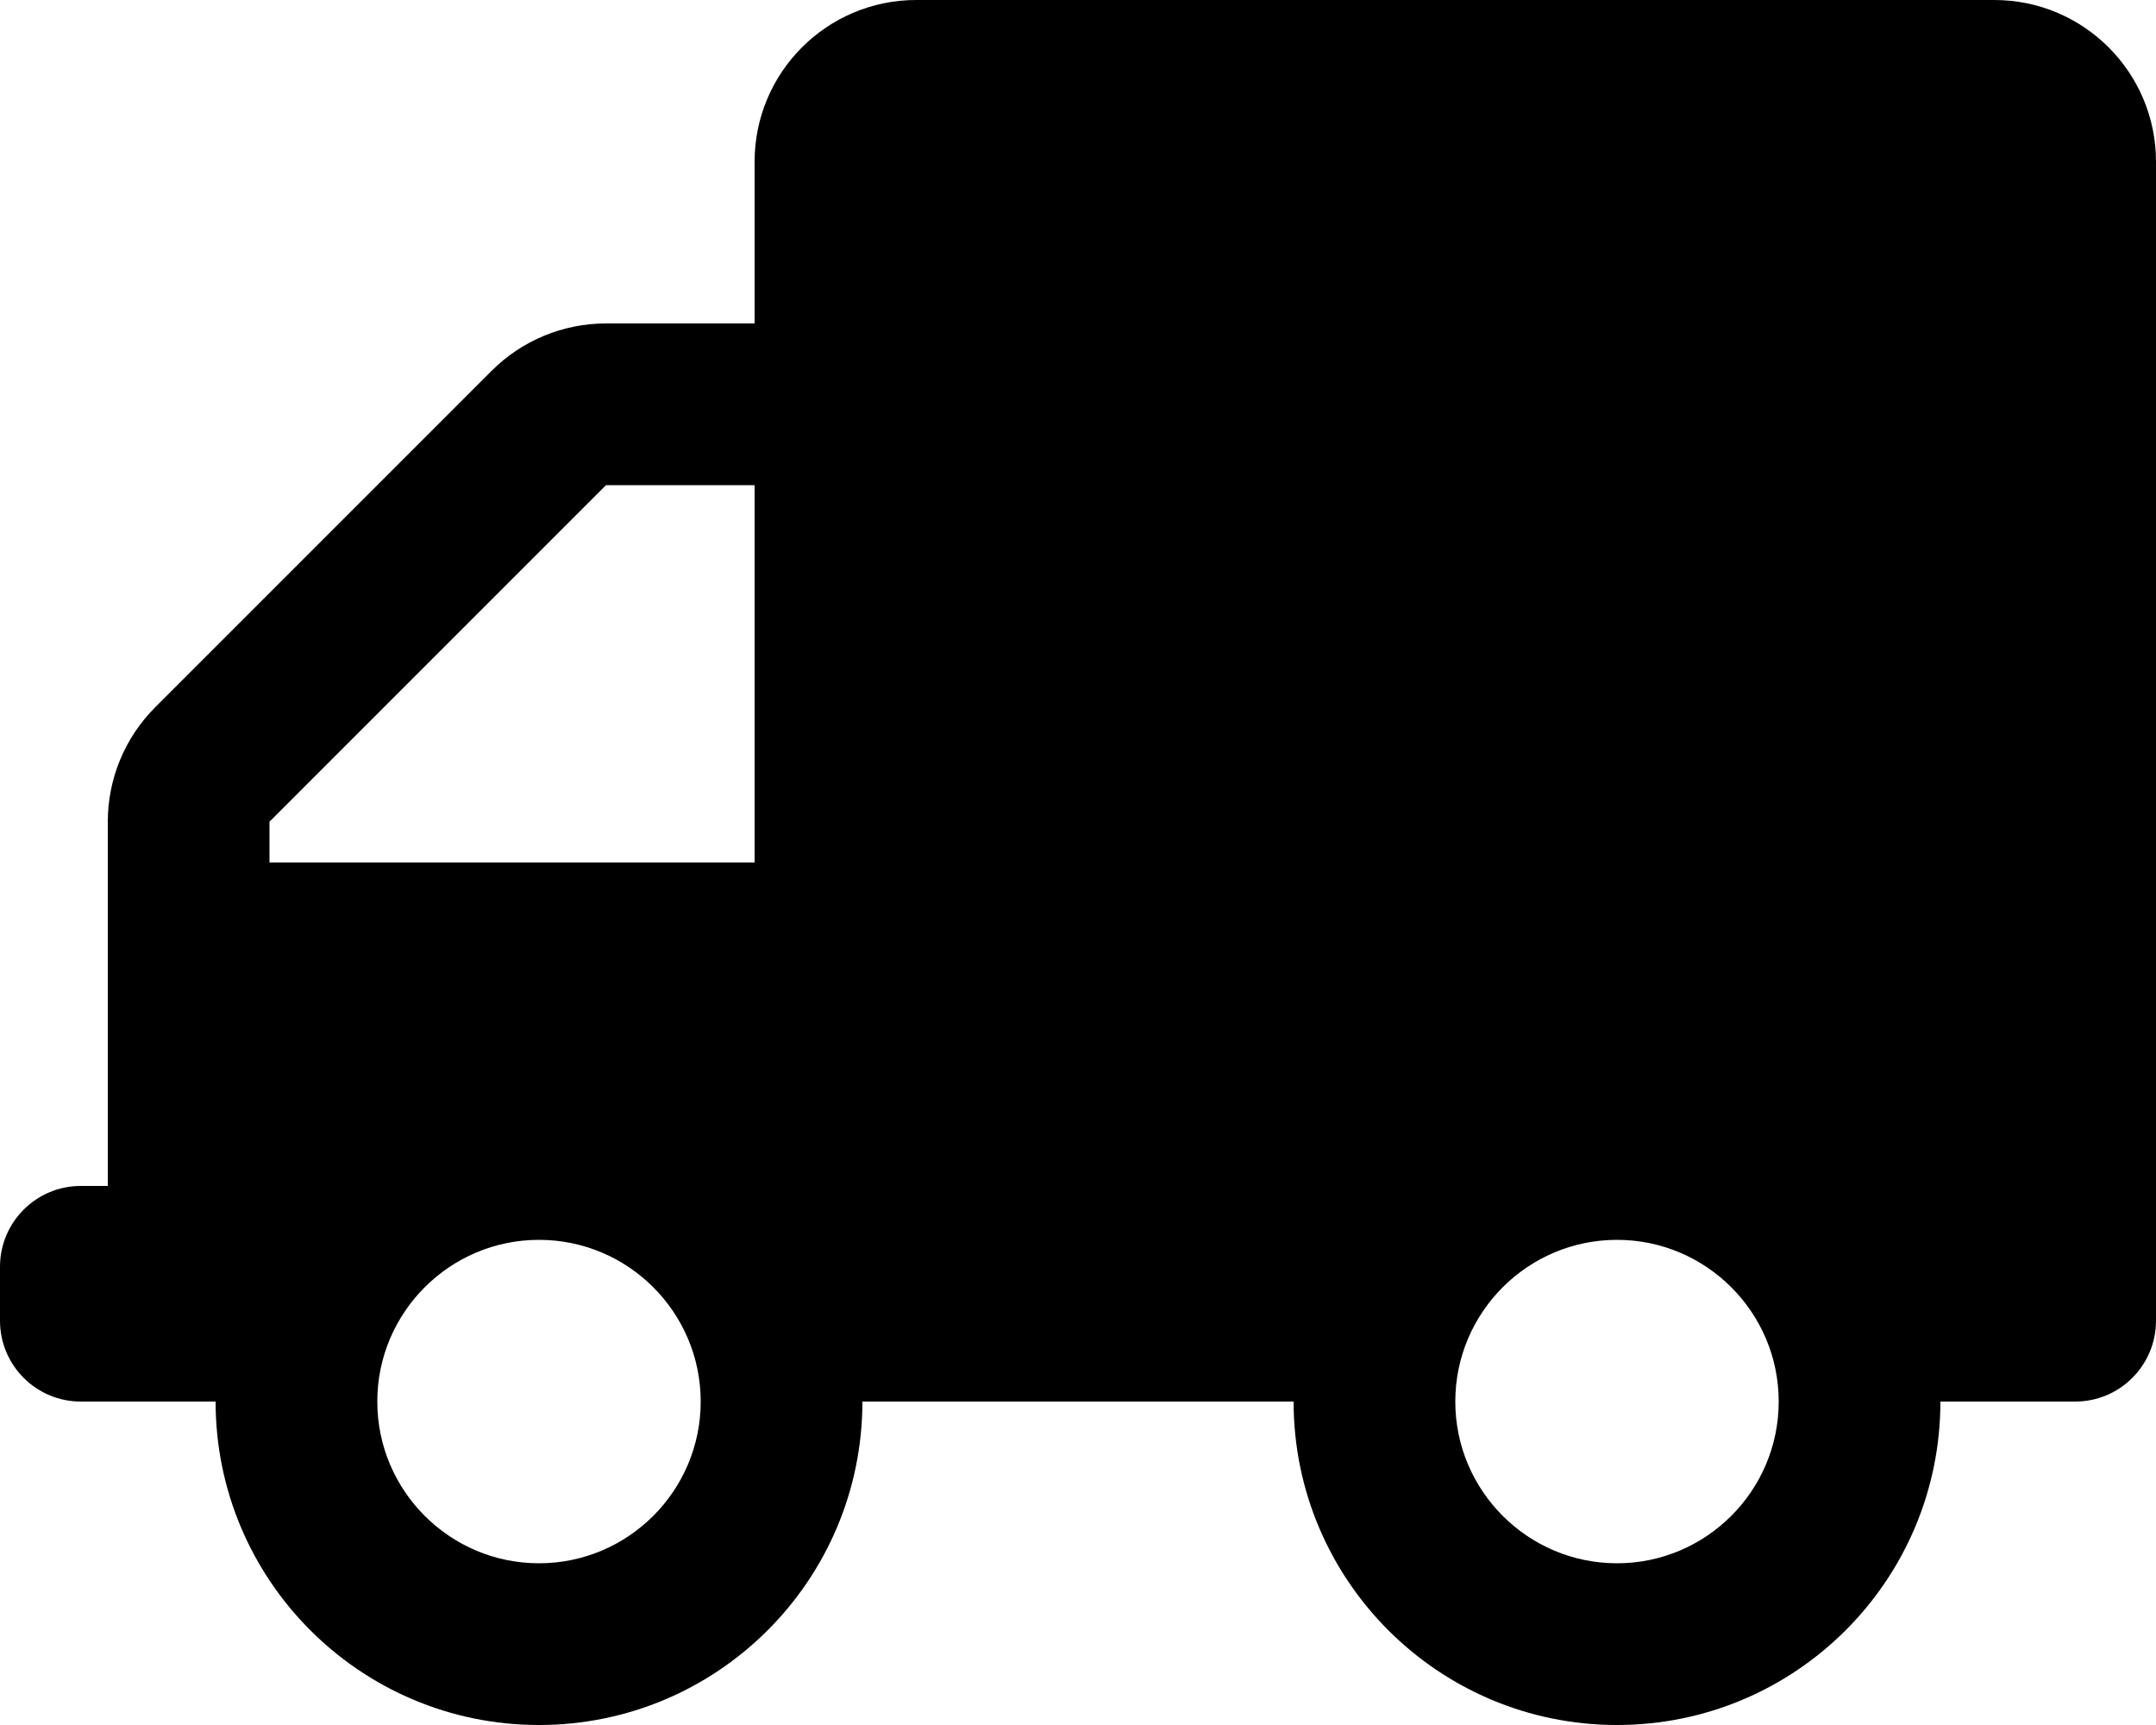
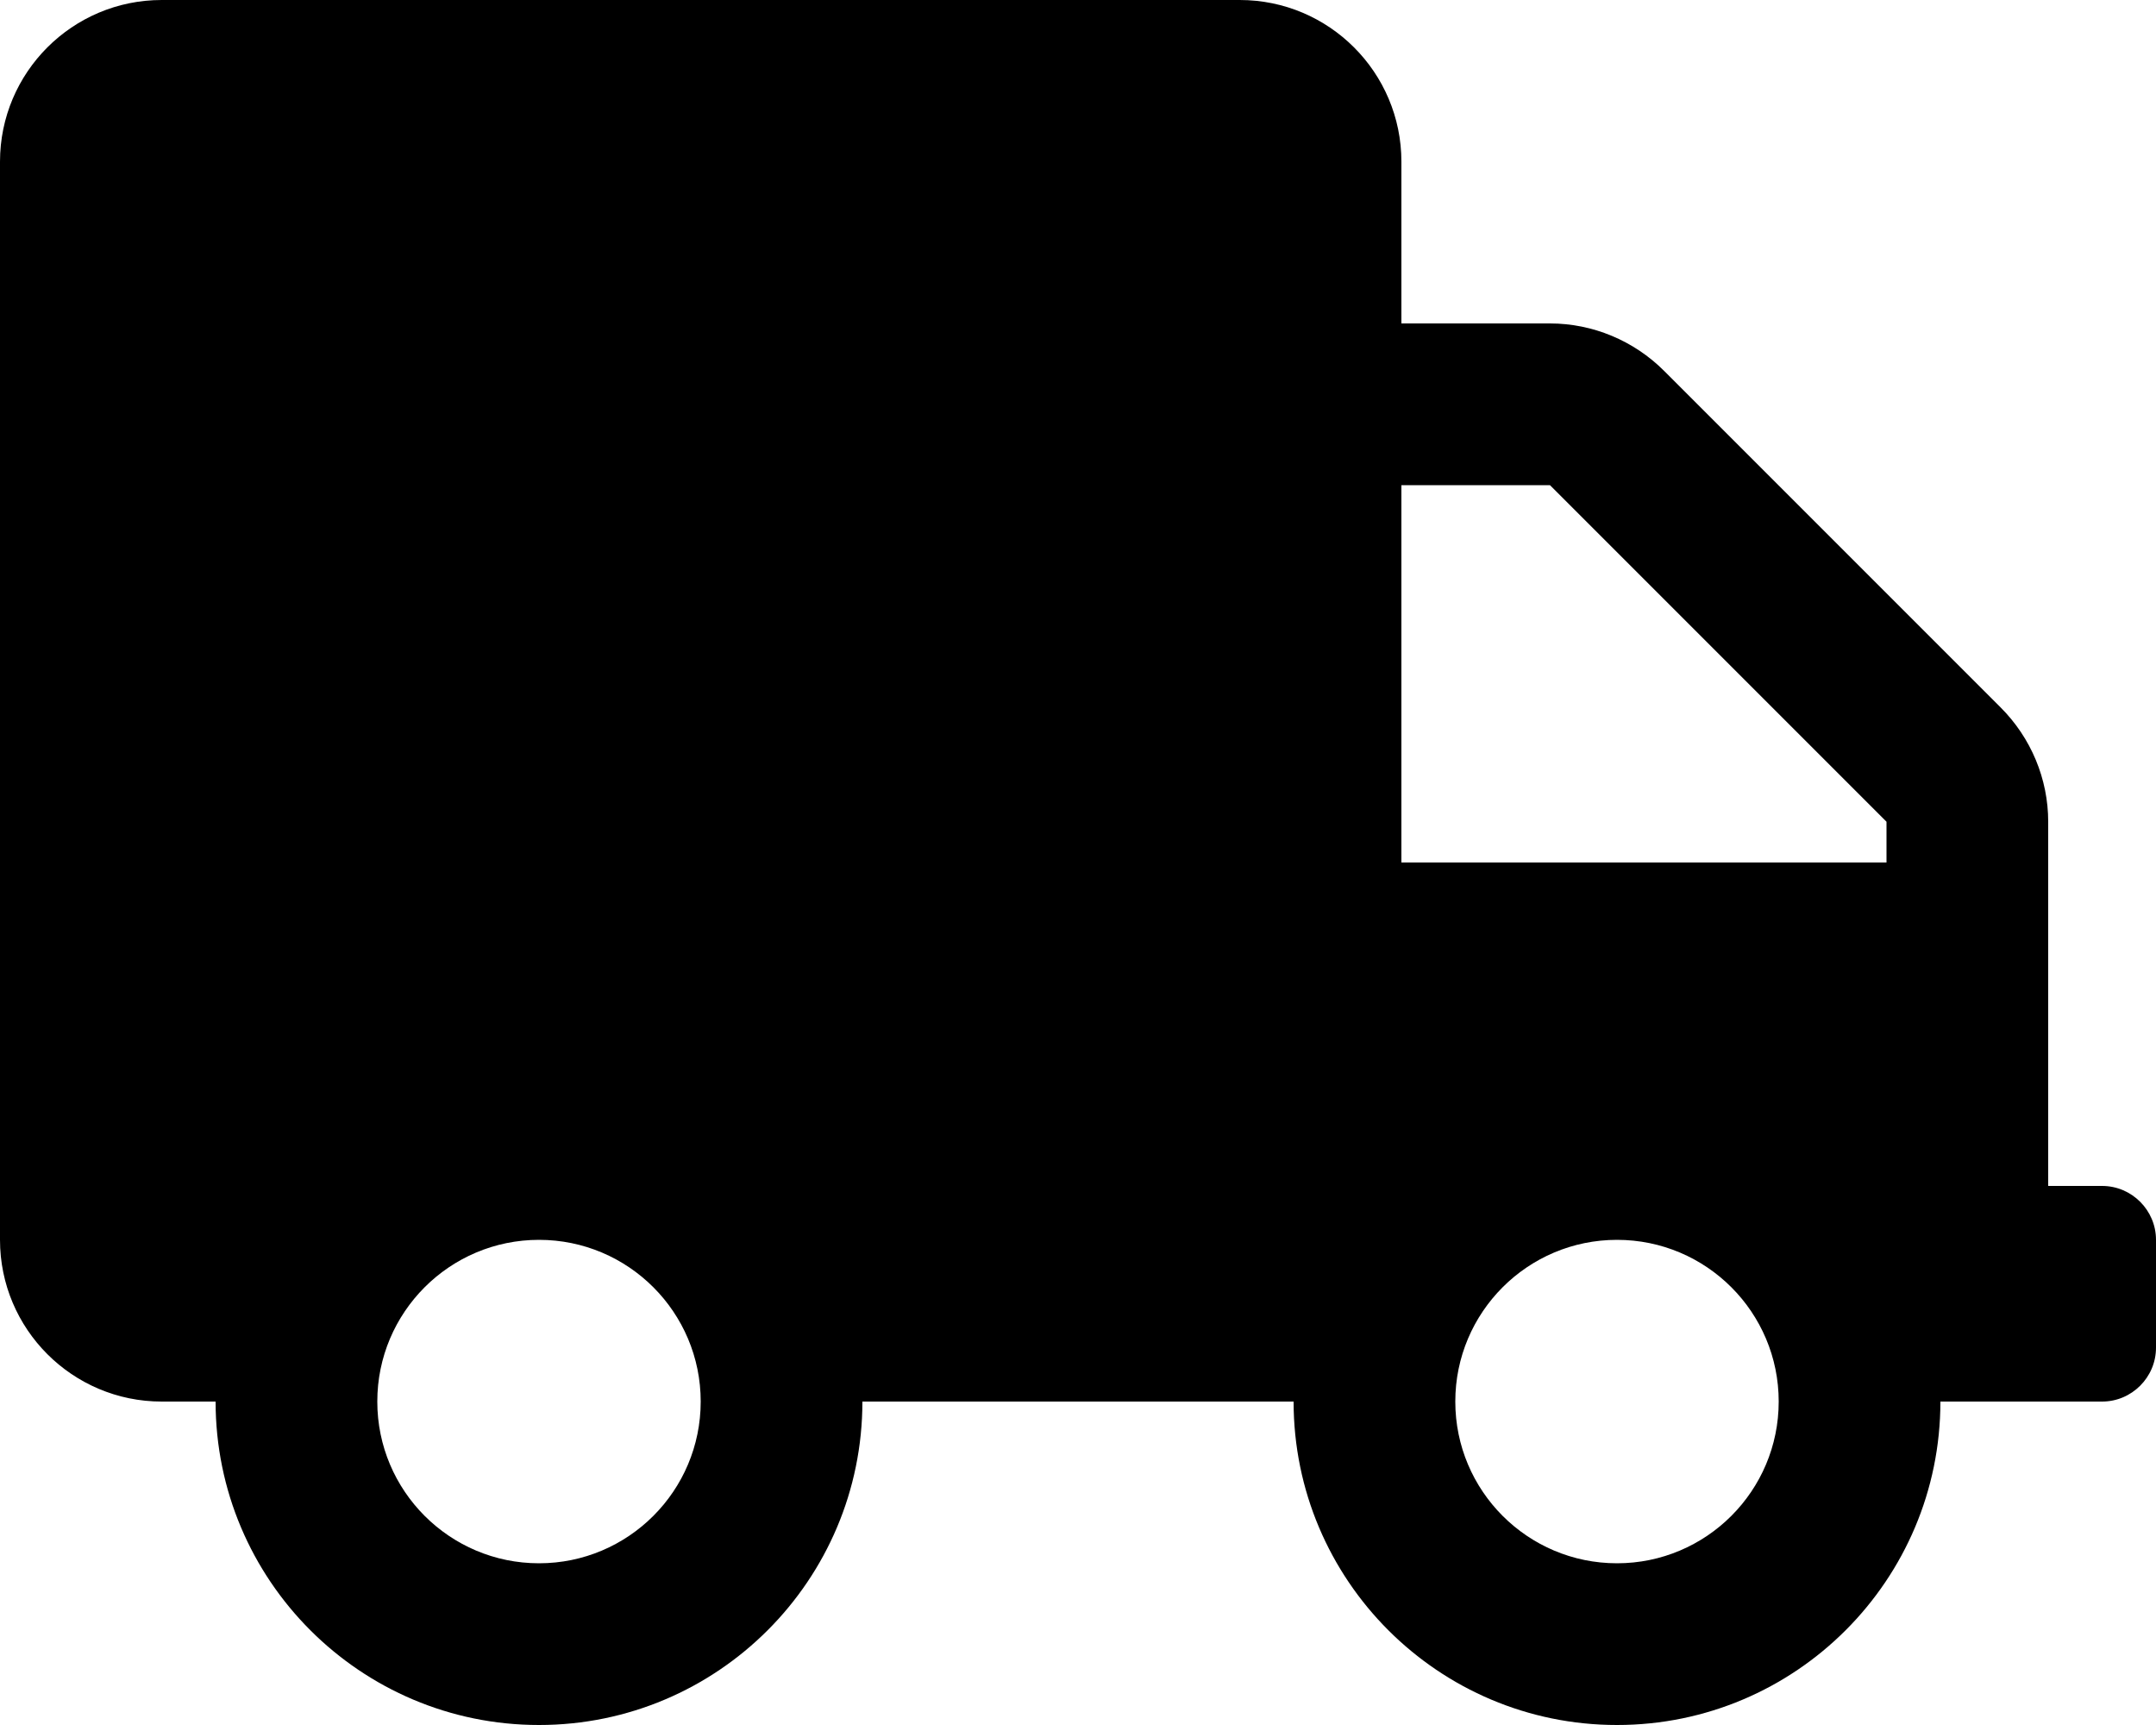
<svg xmlns="http://www.w3.org/2000/svg" viewBox="0 0 640 512">
-   <path d="M592 0H272c-26.51 0-48 21.49-48 48v48h-44.118a48 48 0 0 0-33.941 14.059l-99.882 99.882A48 48 0 0 0 32 243.882V352h-8c-13.255 0-24 10.745-24 24v16c0 13.255 10.745 24 24 24h40c0 53.019 42.981 96 96 96s96-42.981 96-96h128c0 53.019 42.981 96 96 96s96-42.981 96-96h40c13.255 0 24-10.745 24-24V48c0-26.51-21.49-48-48-48zM160 464c-26.467 0-48-21.533-48-48s21.533-48 48-48 48 21.533 48 48-21.533 48-48 48zm64-208H80v-12.118L179.882 144H224v112zm256 208c-26.467 0-48-21.533-48-48s21.533-48 48-48 48 21.533 48 48-21.533 48-48 48z" />
+   <path d="M624 352h-16V243.9c0-12.7-5.1-24.9-14.1-33.9L494 110.1c-9-9-21.2-14.1-33.9-14.1H416V48c0-26.5-21.5-48-48-48H48C21.5 0 0 21.5 0 48v320c0 26.5 21.5 48 48 48h16c0 53 43 96 96 96s96-43 96-96h128c0 53 43 96 96 96s96-43 96-96h48c8.8 0 16-7.2 16-16v-32c0-8.8-7.2-16-16-16zM160 464c-26.5 0-48-21.5-48-48s21.5-48 48-48 48 21.5 48 48-21.5 48-48 48zm320 0c-26.5 0-48-21.5-48-48s21.5-48 48-48 48 21.5 48 48-21.5 48-48 48zm80-208H416V144h44.1l99.9 99.9V256z" />
</svg>
